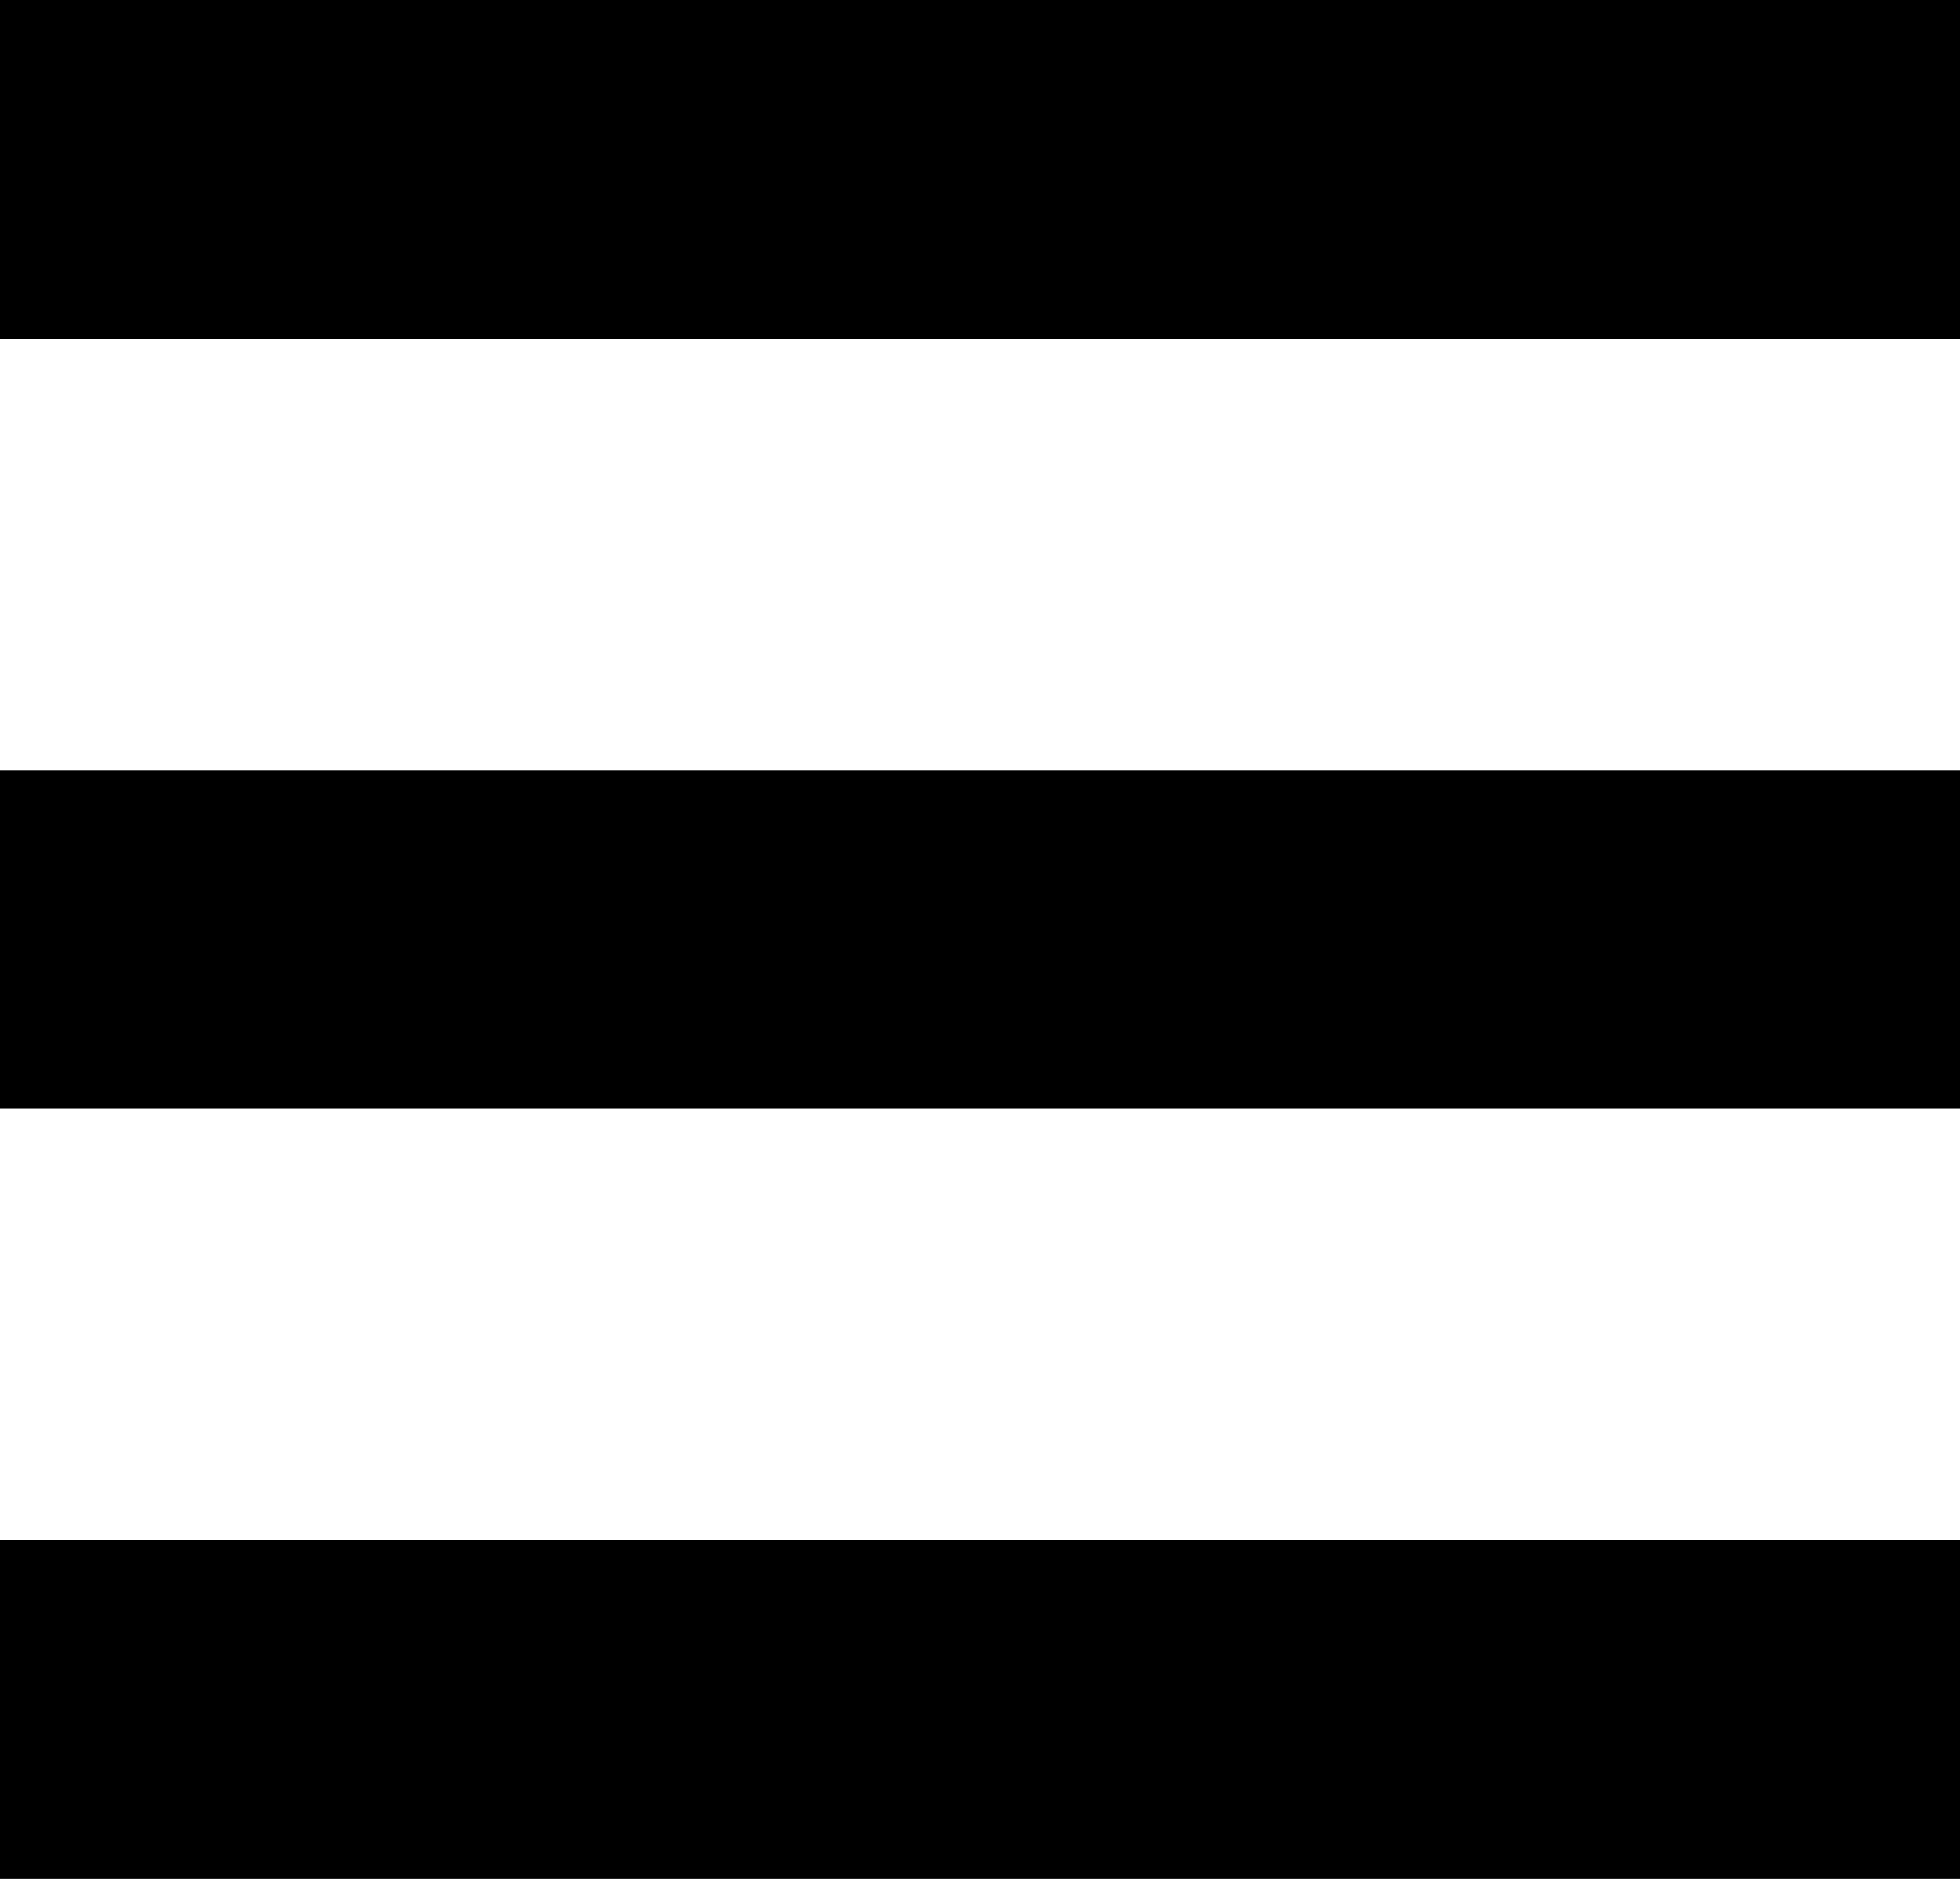
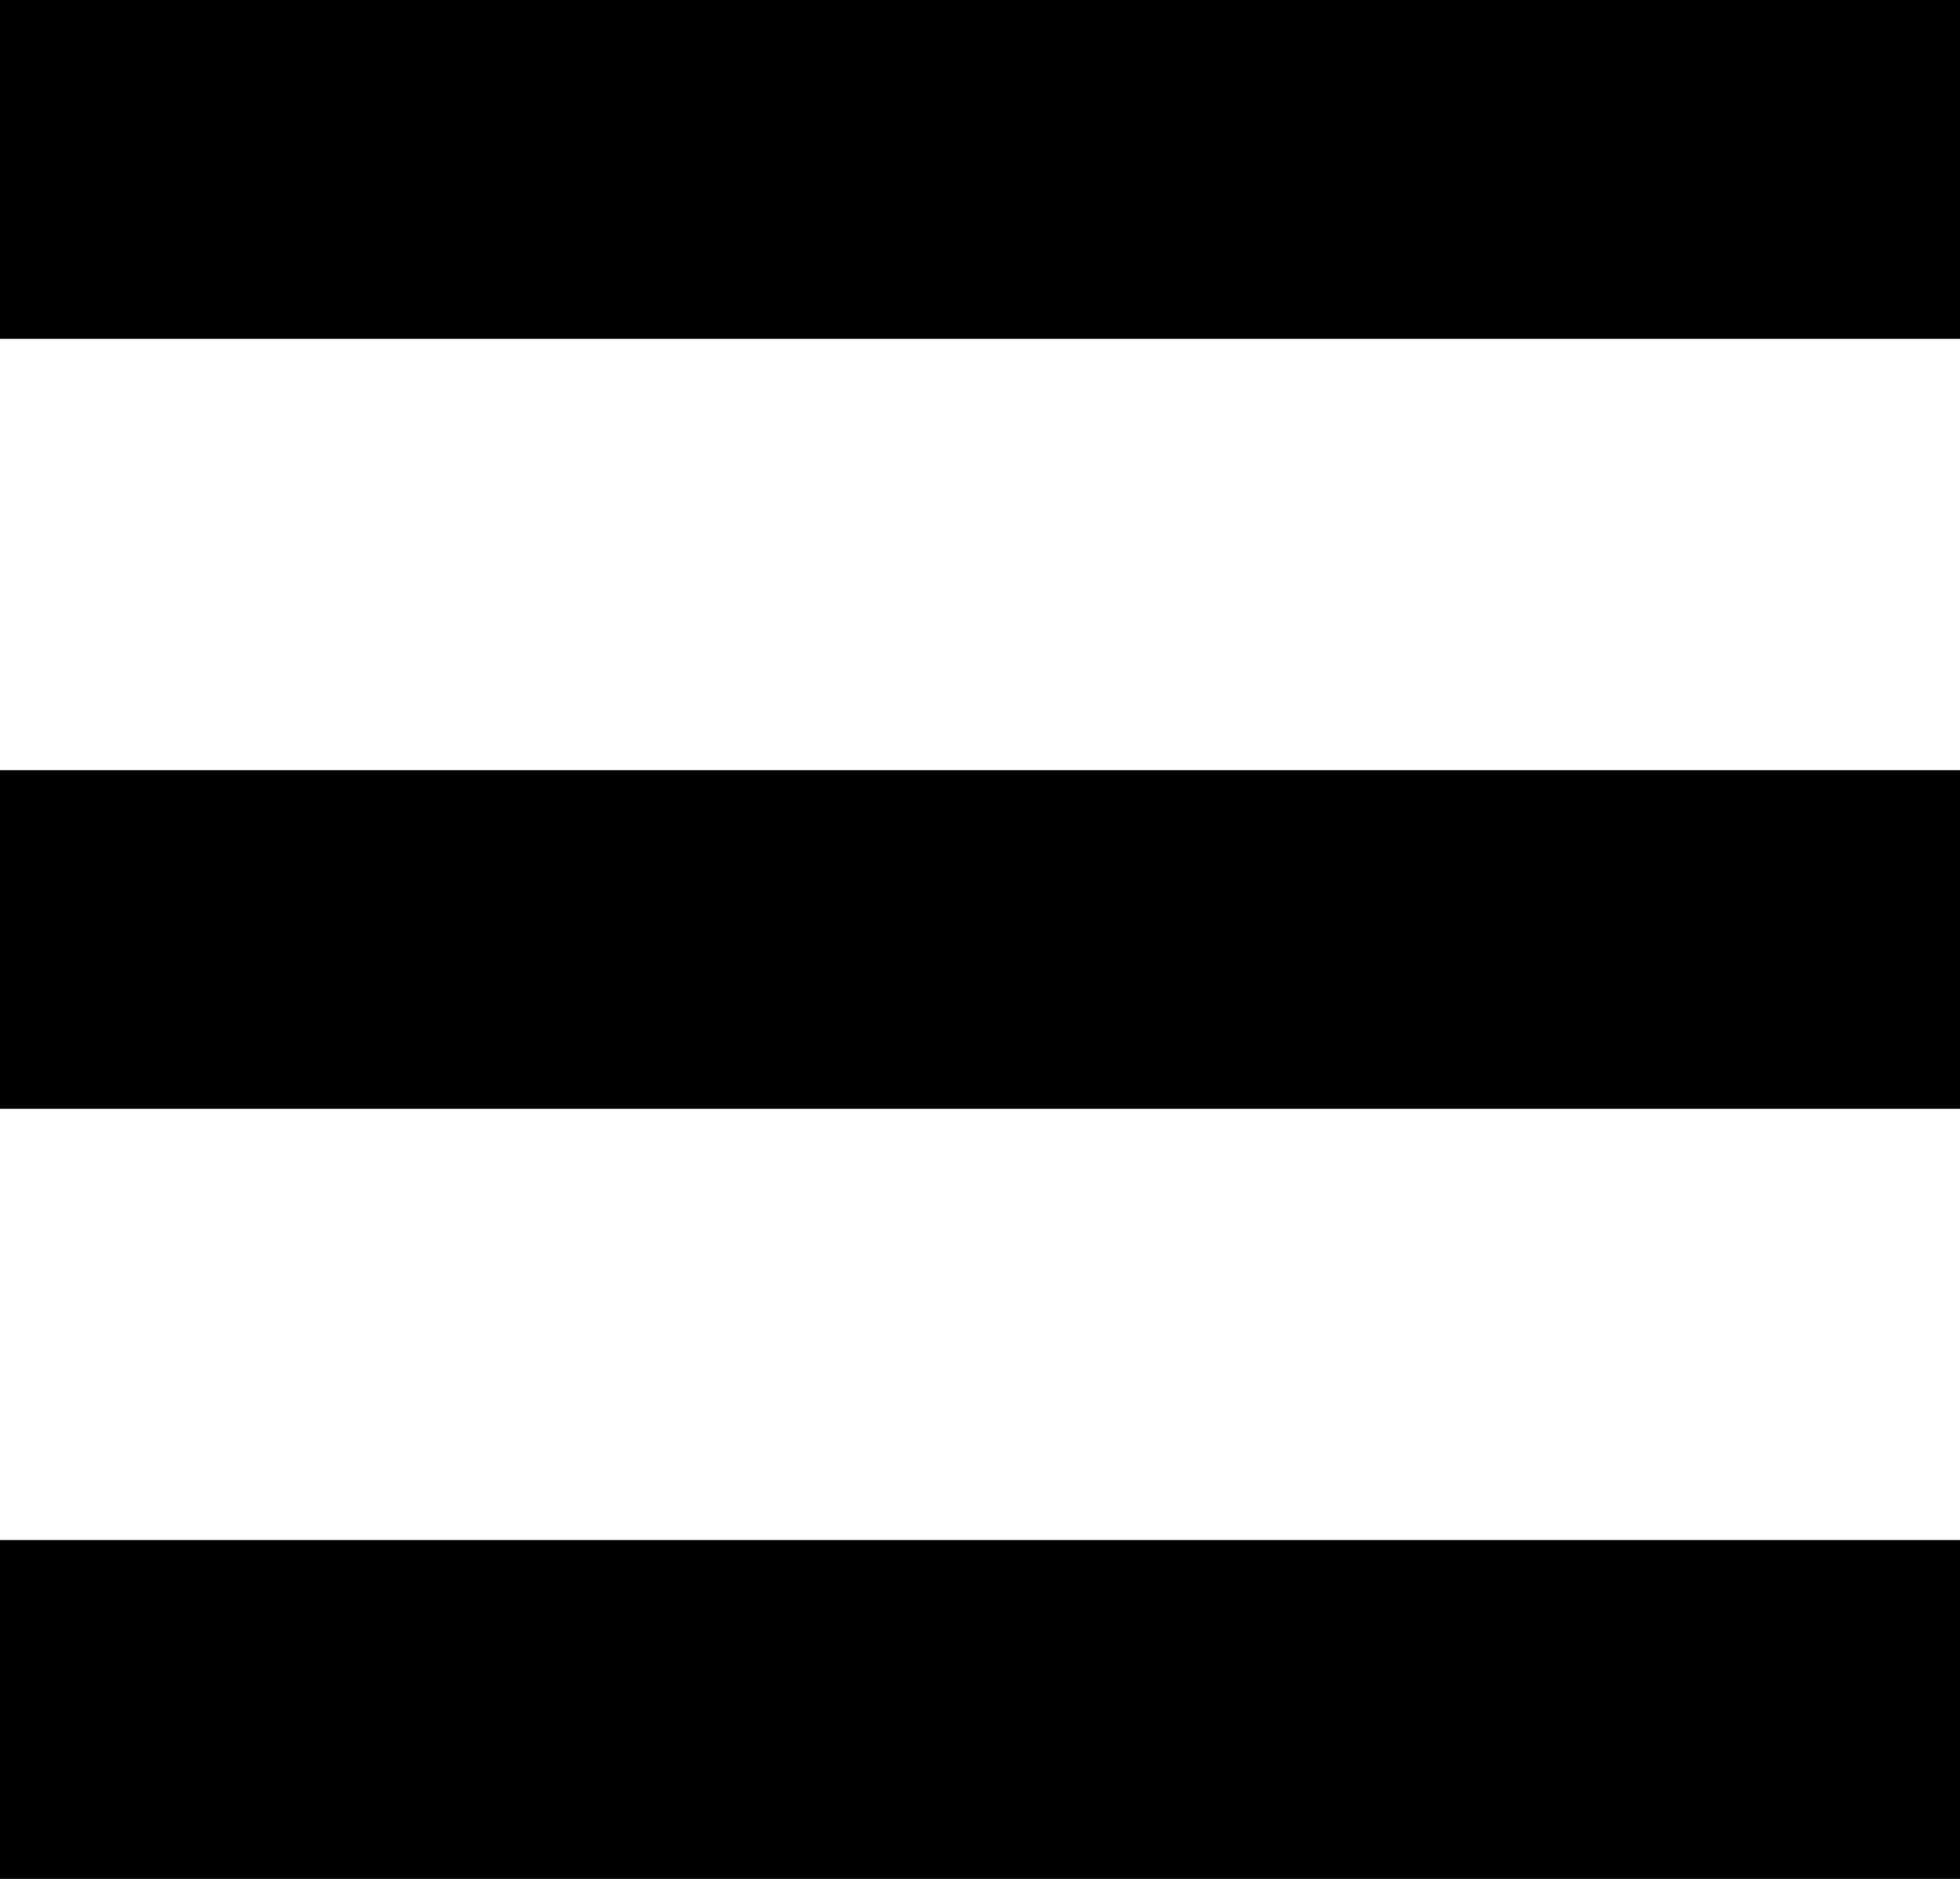
- <svg xmlns="http://www.w3.org/2000/svg" version="1.0" id="Layer_1" x="0px" y="0px" width="22.928px" height="21.982px" viewBox="0 0 22.928 21.982" enable-background="new 0 0 22.928 21.982" xml:space="preserve">
-   <g>
-     <rect width="22.928" height="3.964" />
-     <rect y="9.009" width="22.928" height="3.964" />
-     <rect y="18.018" width="22.928" height="3.964" />
-   </g>
+ <svg xmlns="http://www.w3.org/2000/svg" version="1" width="22.928" height="21.982" viewBox="0 0 22.928 21.982">
+   <path d="M0 0h22.928v3.964H0zM0 9.01h22.928v3.963H0zM0 18.018h22.928v3.964H0z" />
</svg>
